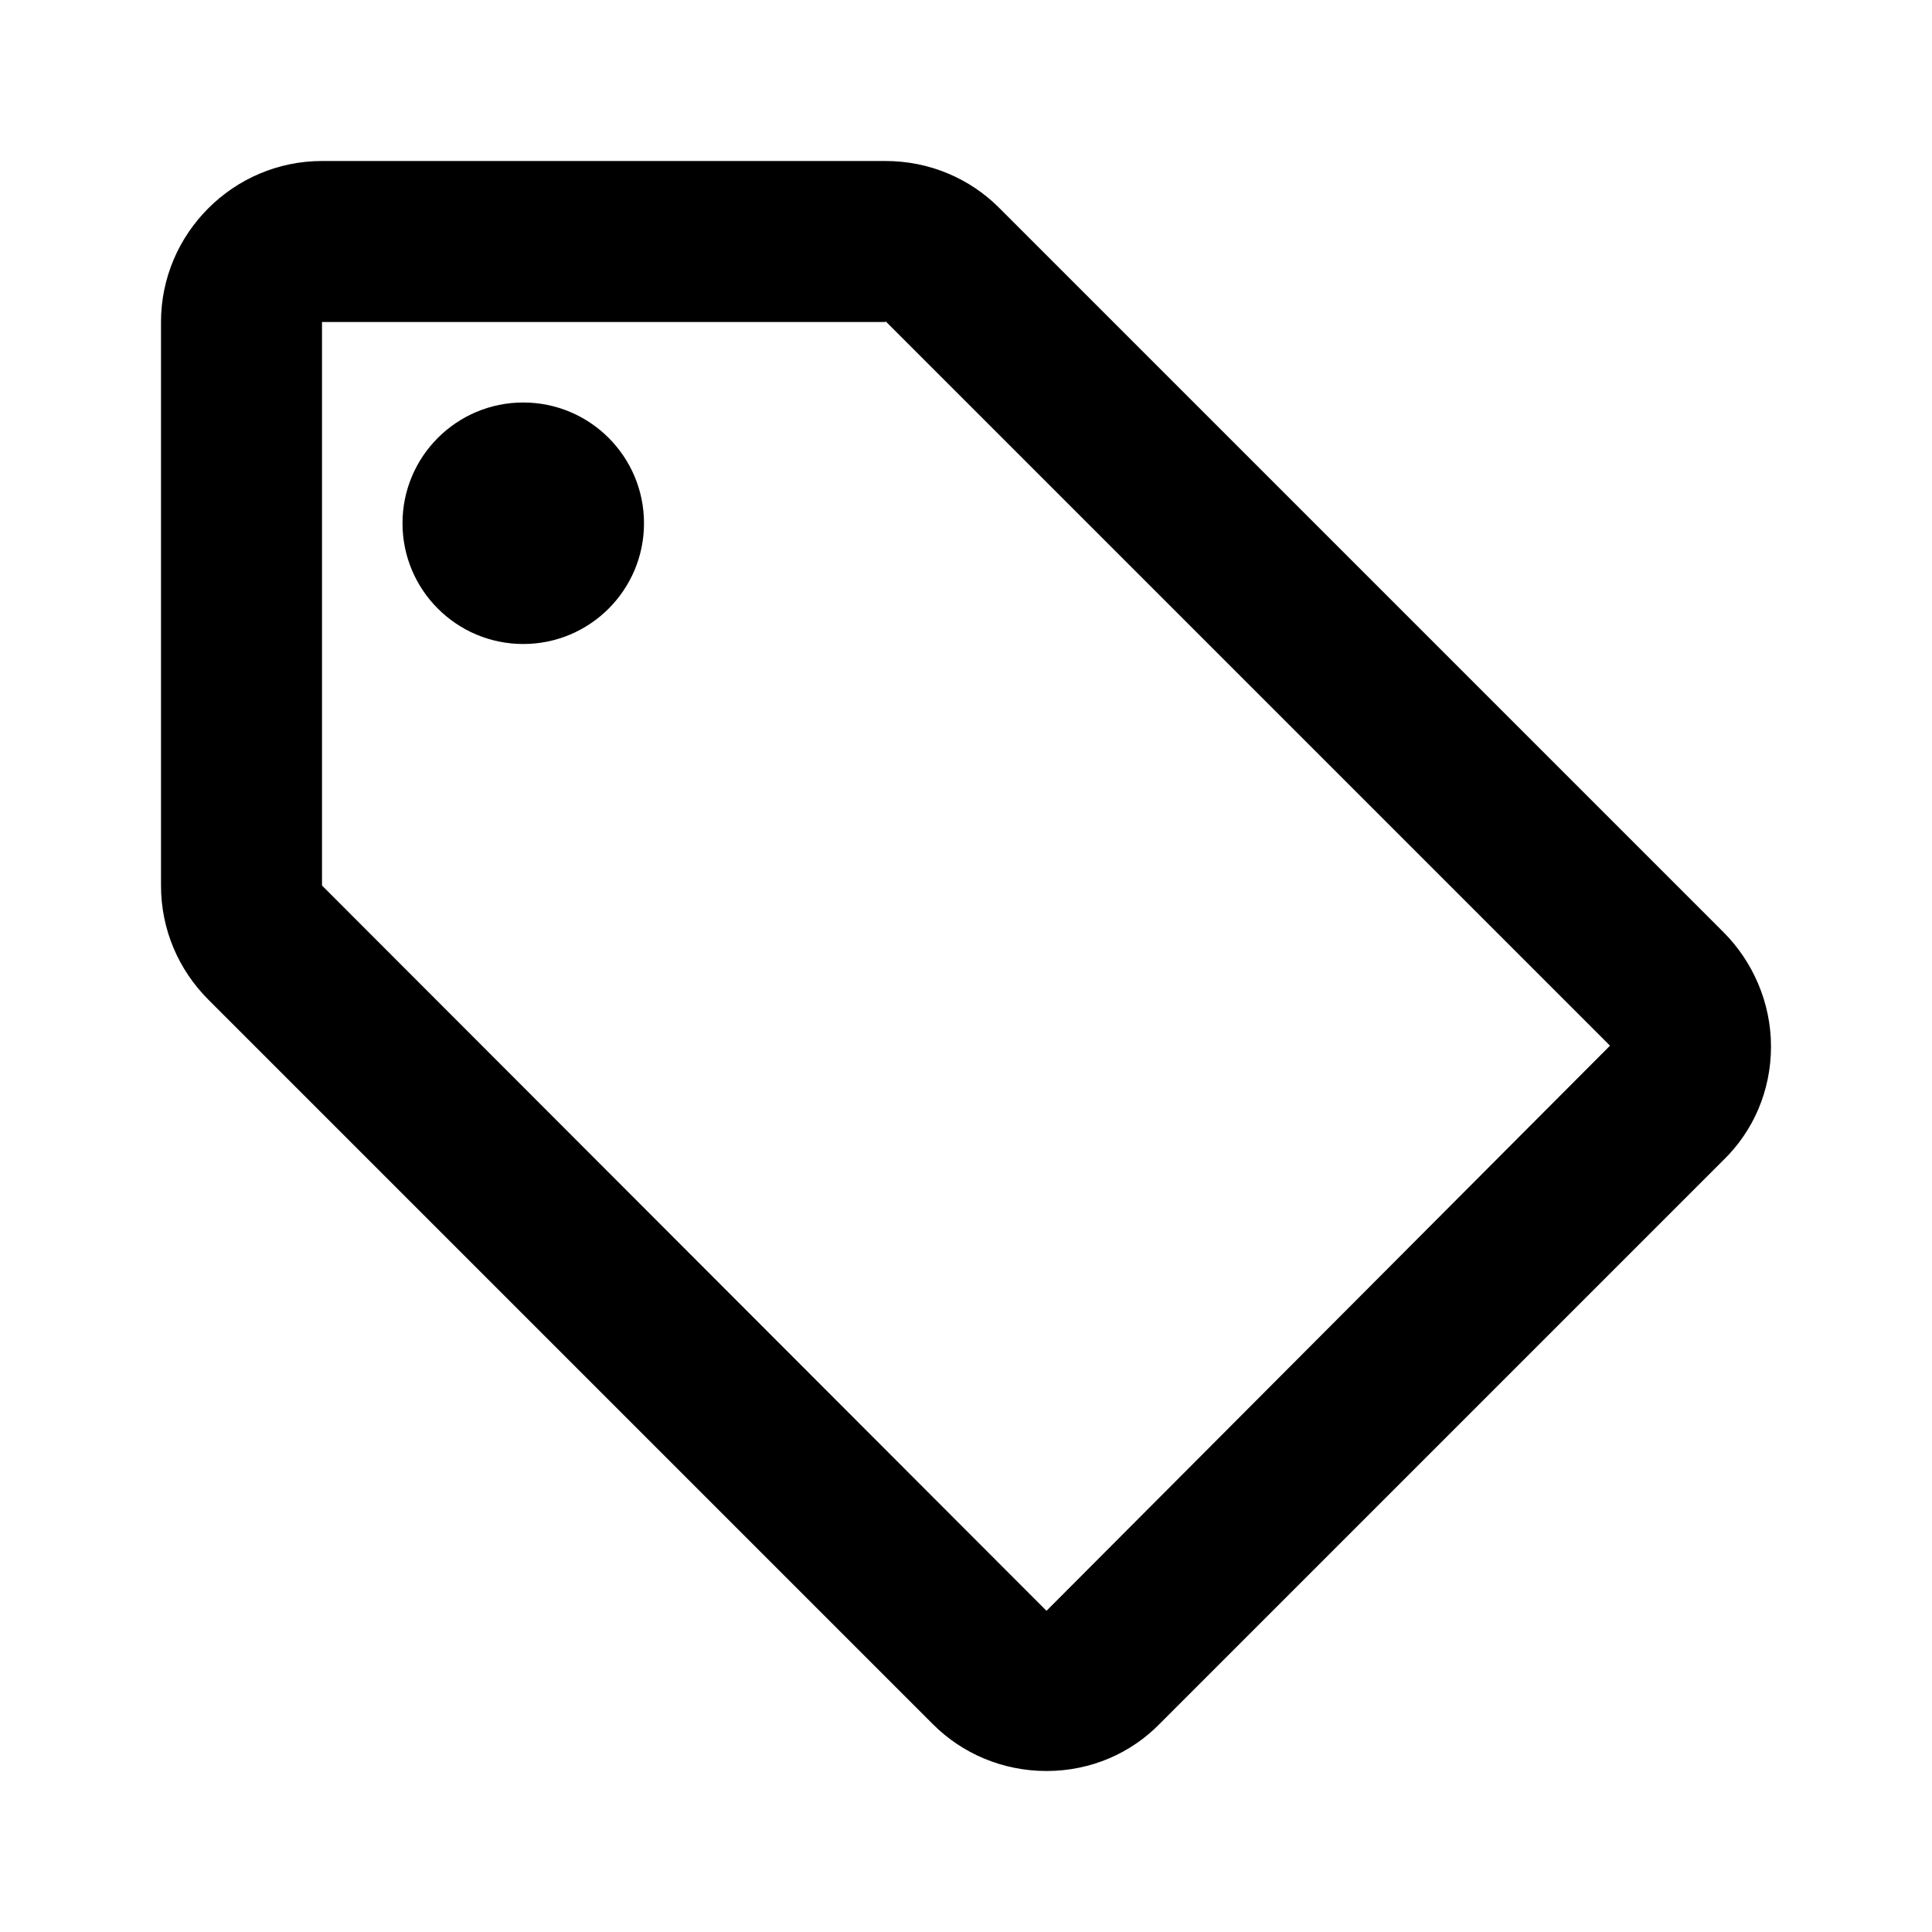
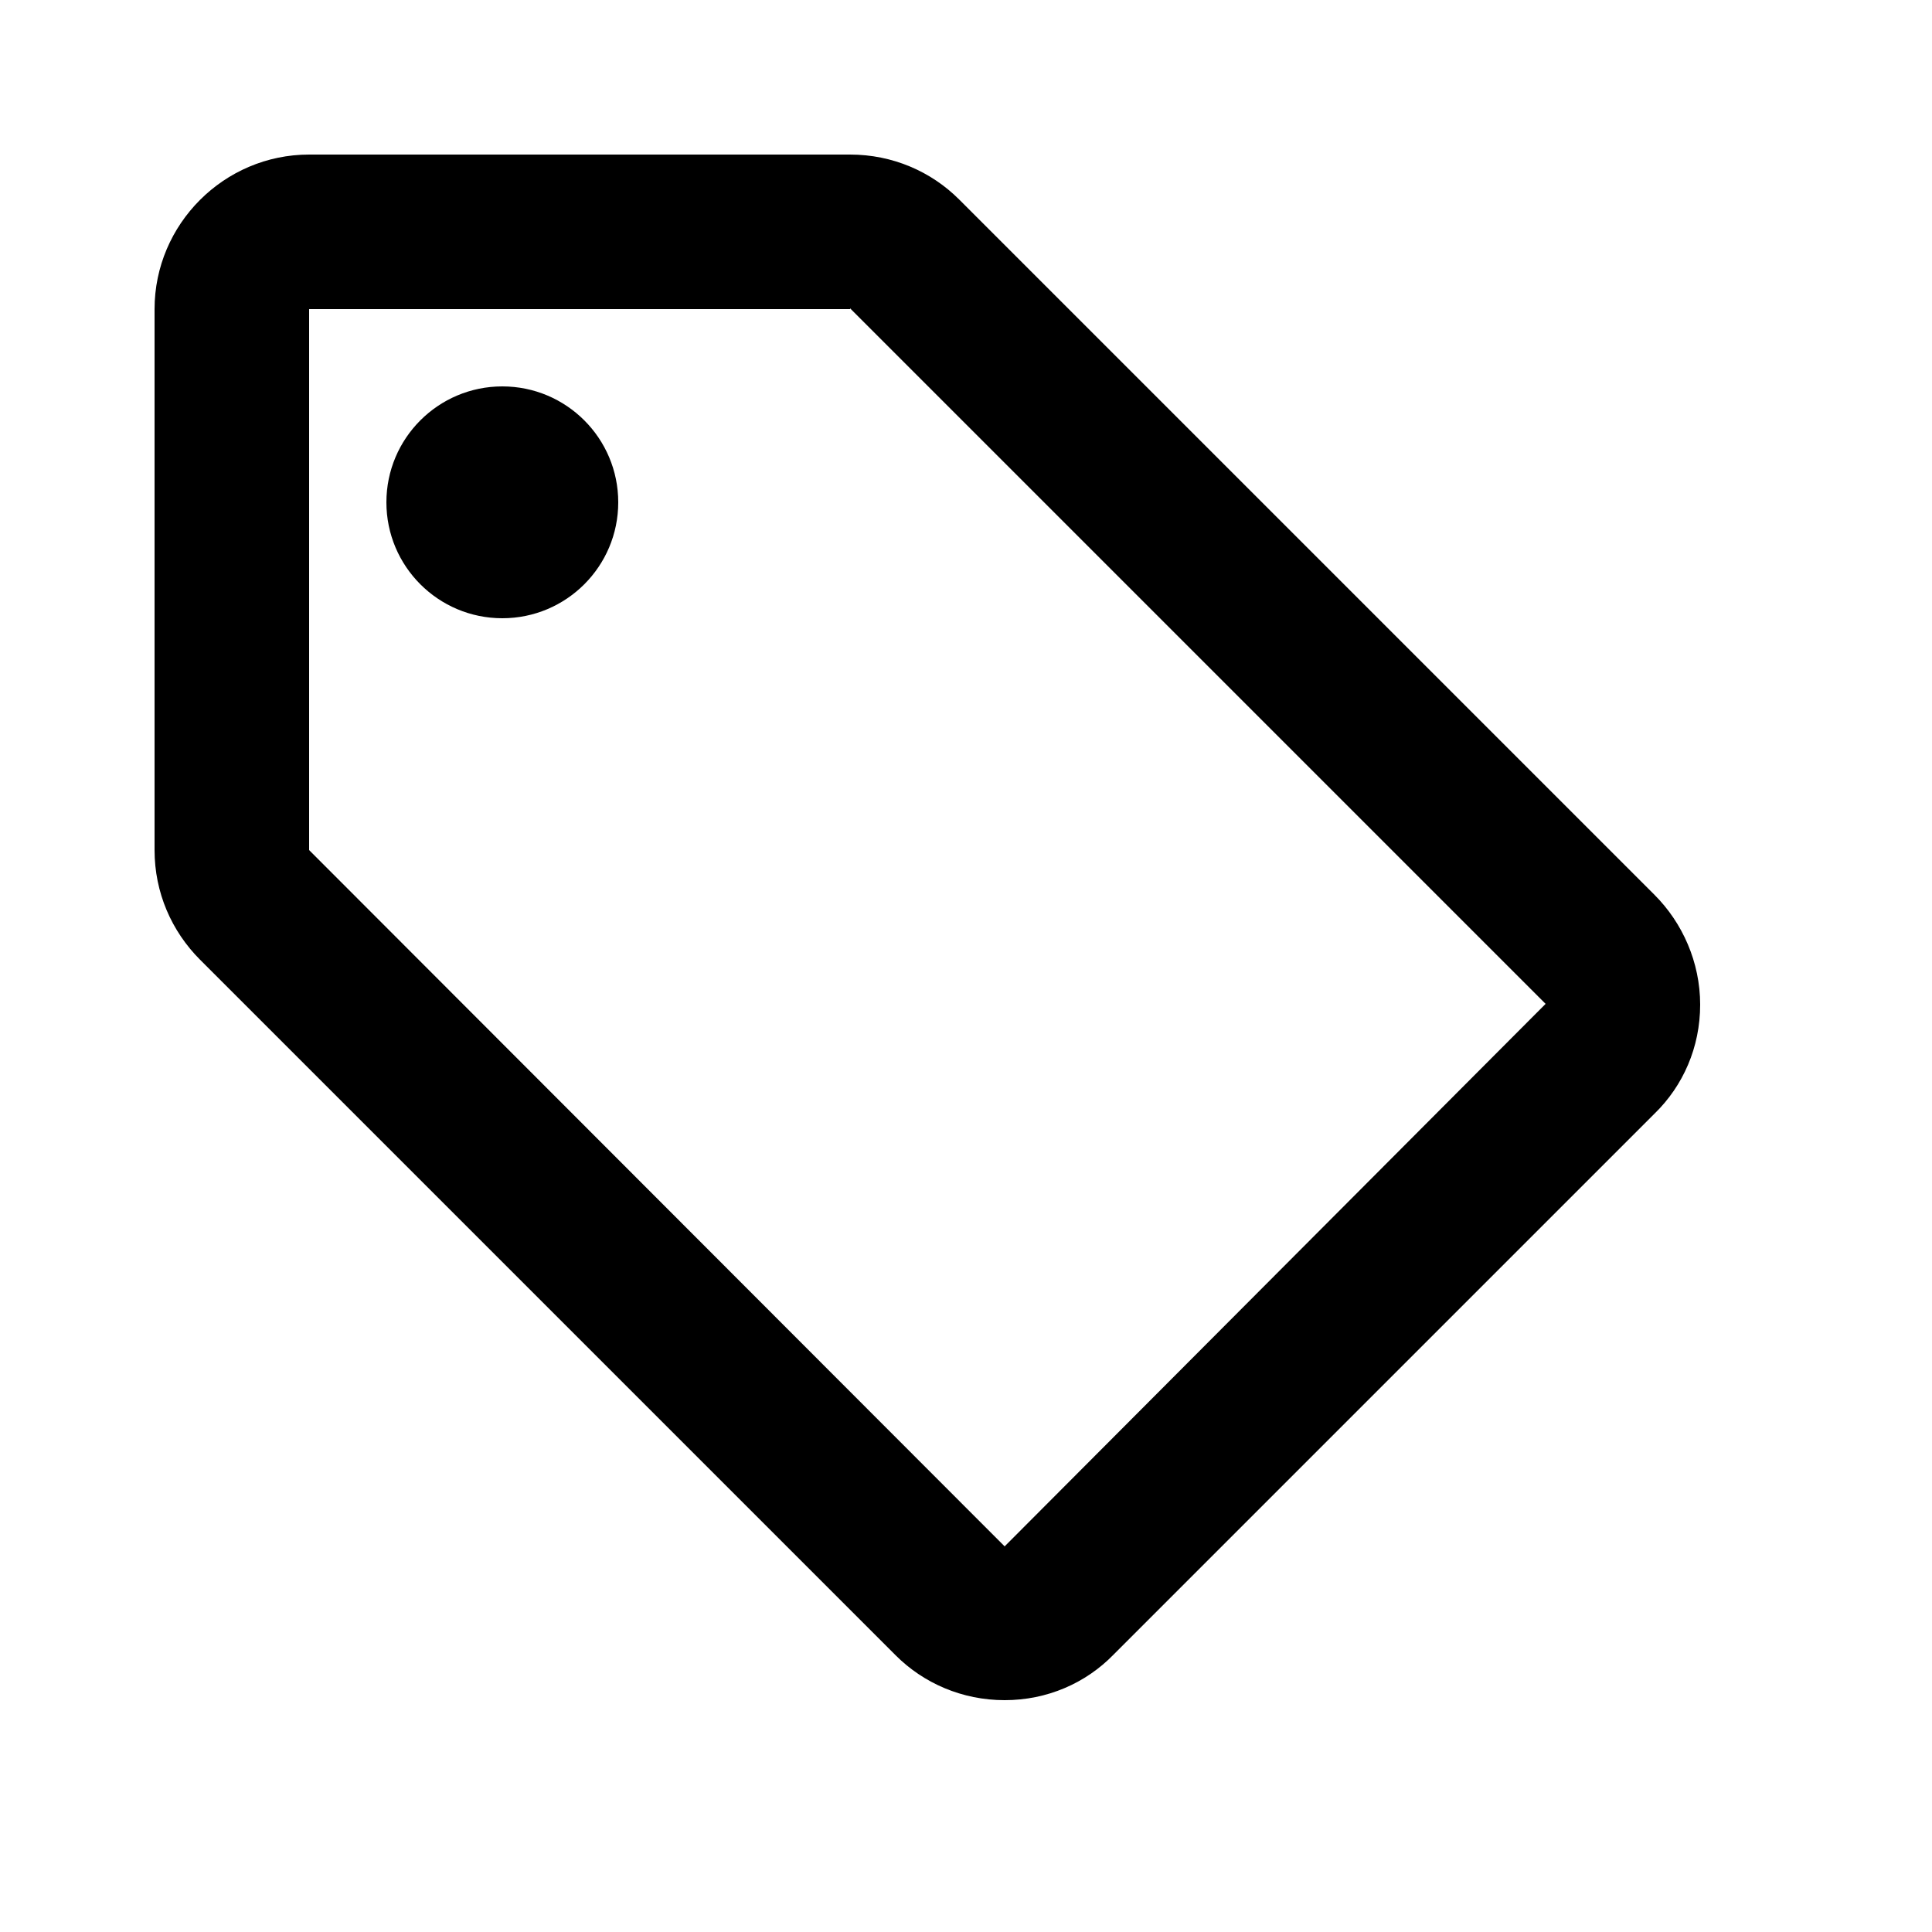
- <svg xmlns="http://www.w3.org/2000/svg" height="24px" viewBox="0 0 24 24" width="24px" fill="#000000">
+ <svg xmlns="http://www.w3.org/2000/svg" height="24px" viewBox="0 0 25 25" width="24px" fill="#000000">
  <path d="M0 0h24v24H0V0z" fill="none" />
  <path d="M21.41 11.58l-9-9C12.05 2.22 11.55 2 11 2H4c-1.1 0-2 .9-2 2v7c0 .55.22 1.05.59 1.42l9 9c.36.36.86.58 1.41.58s1.05-.22 1.41-.59l7-7c.37-.36.59-.86.59-1.41s-.23-1.06-.59-1.42zM13 20.01L4 11V4h7v-.01l9 9-7 7.02z" />
  <circle cx="6.5" cy="6.5" r="1.5" />
</svg>
